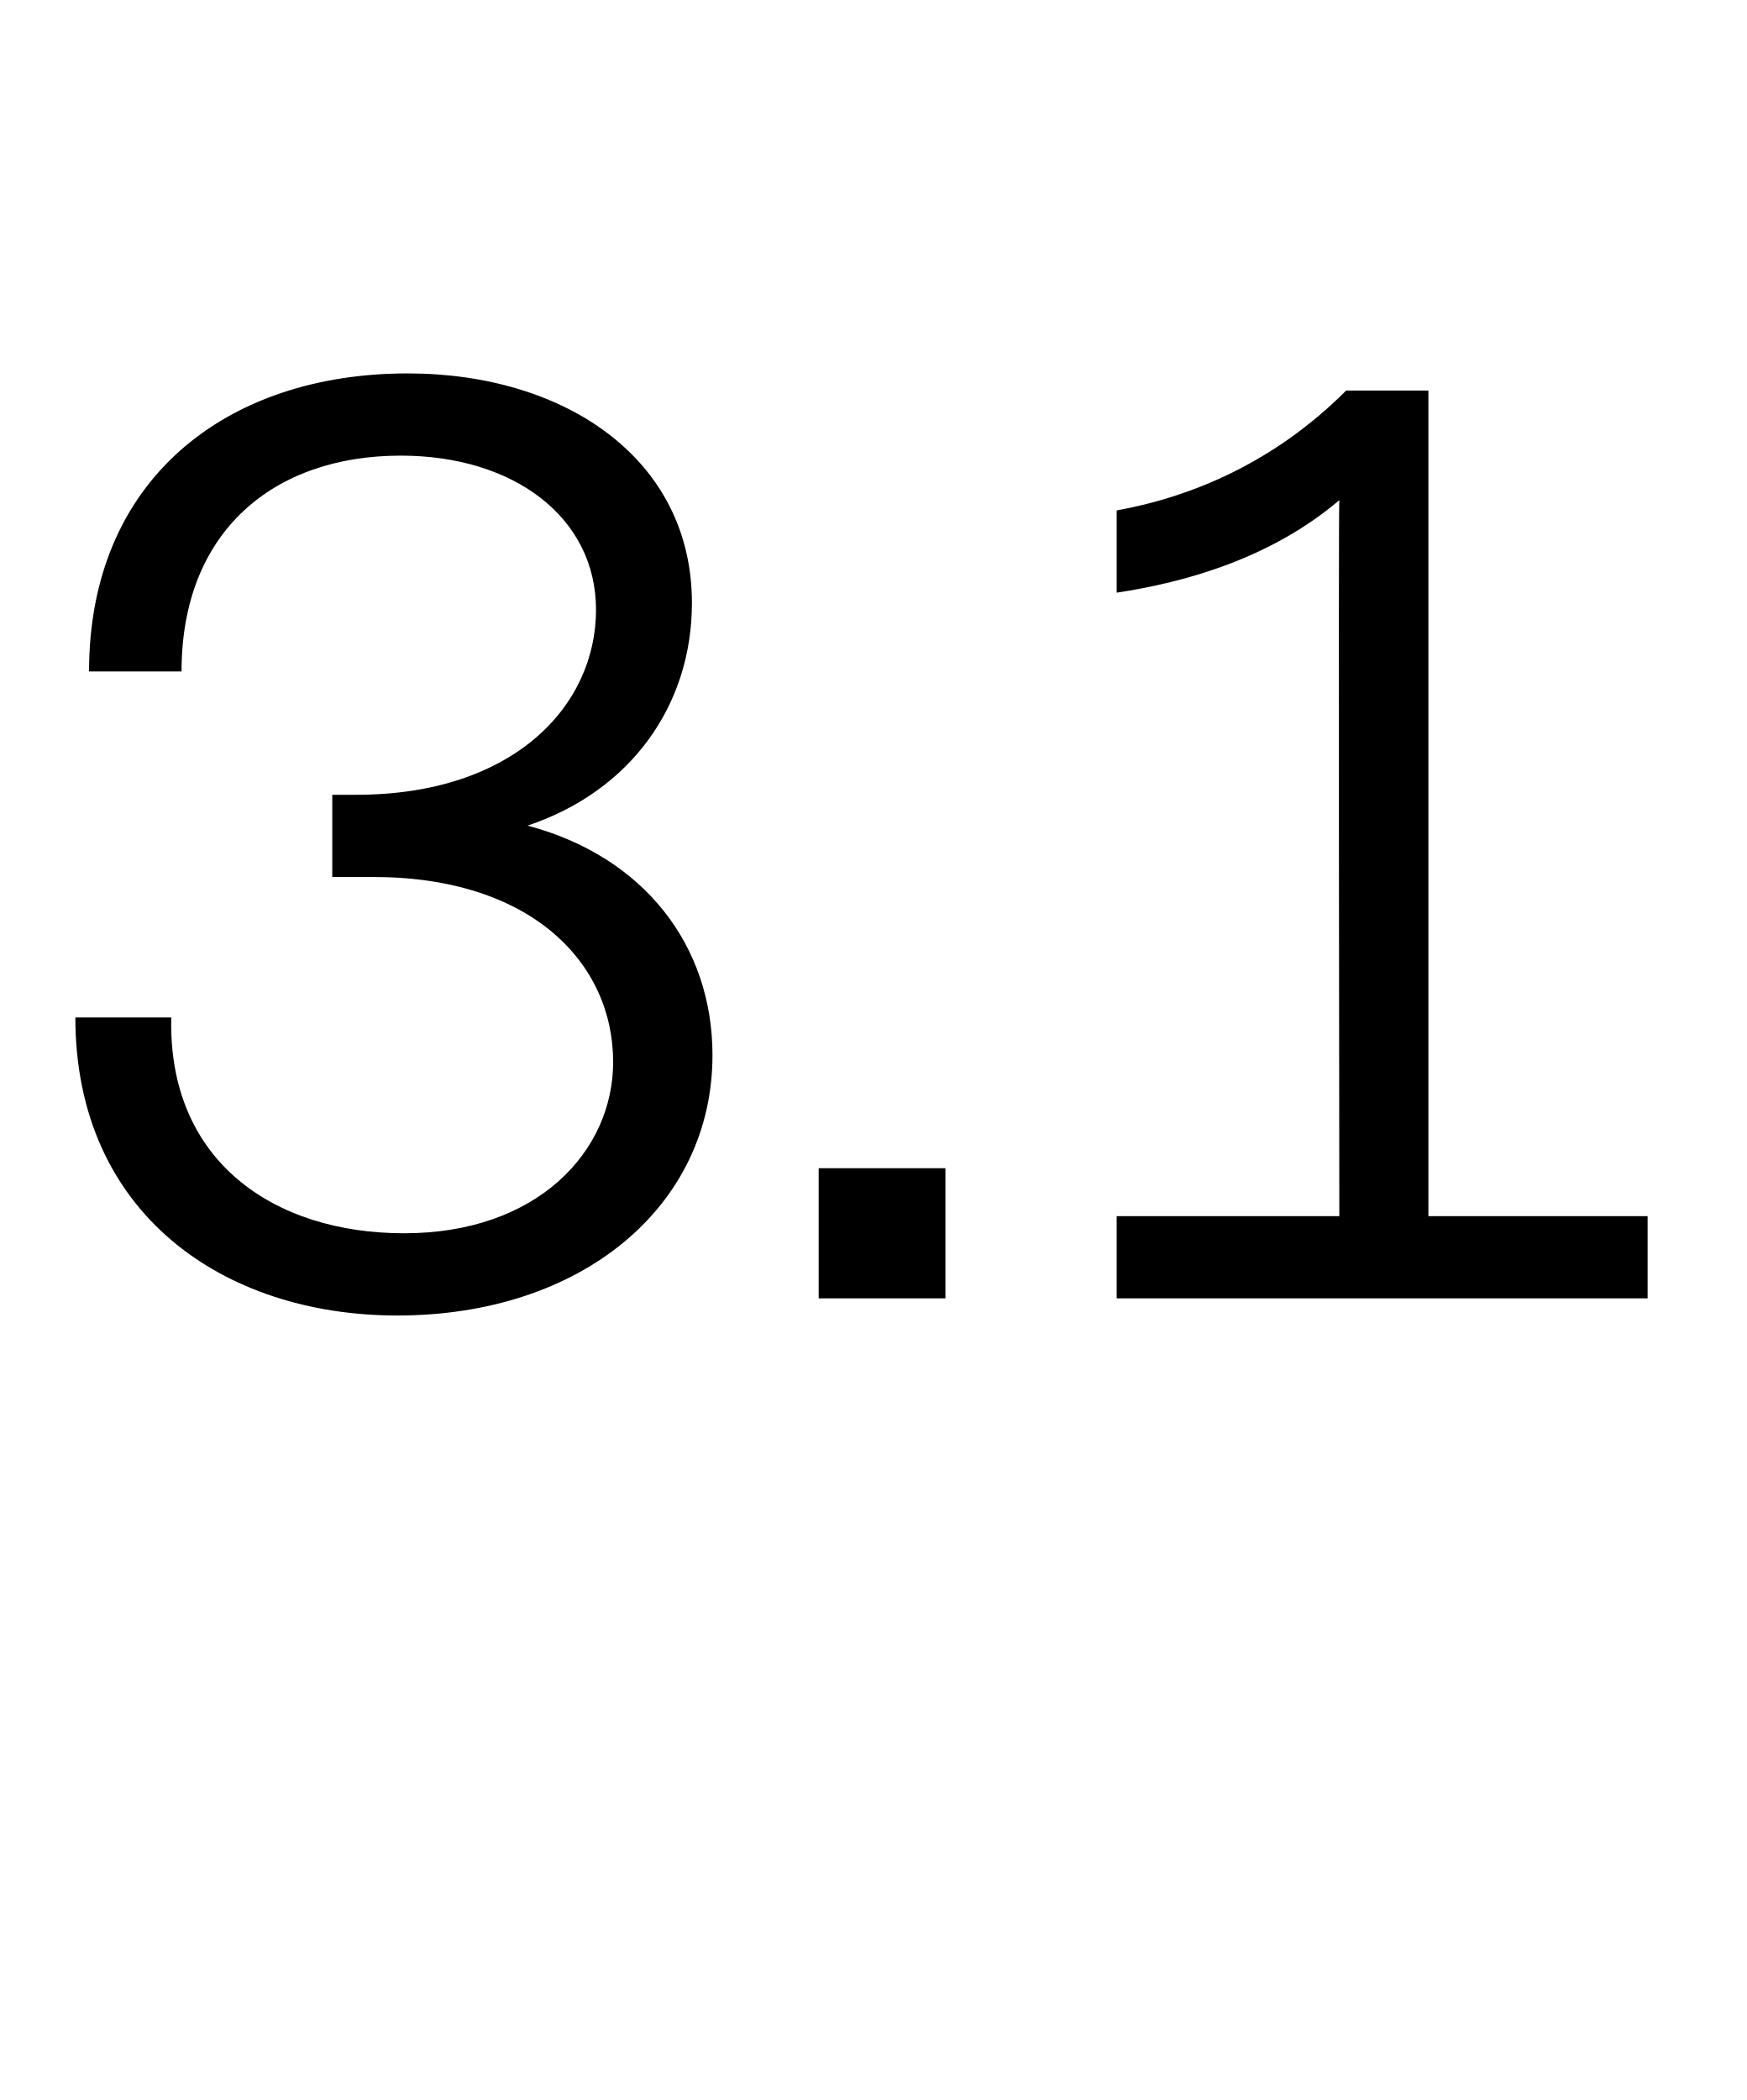
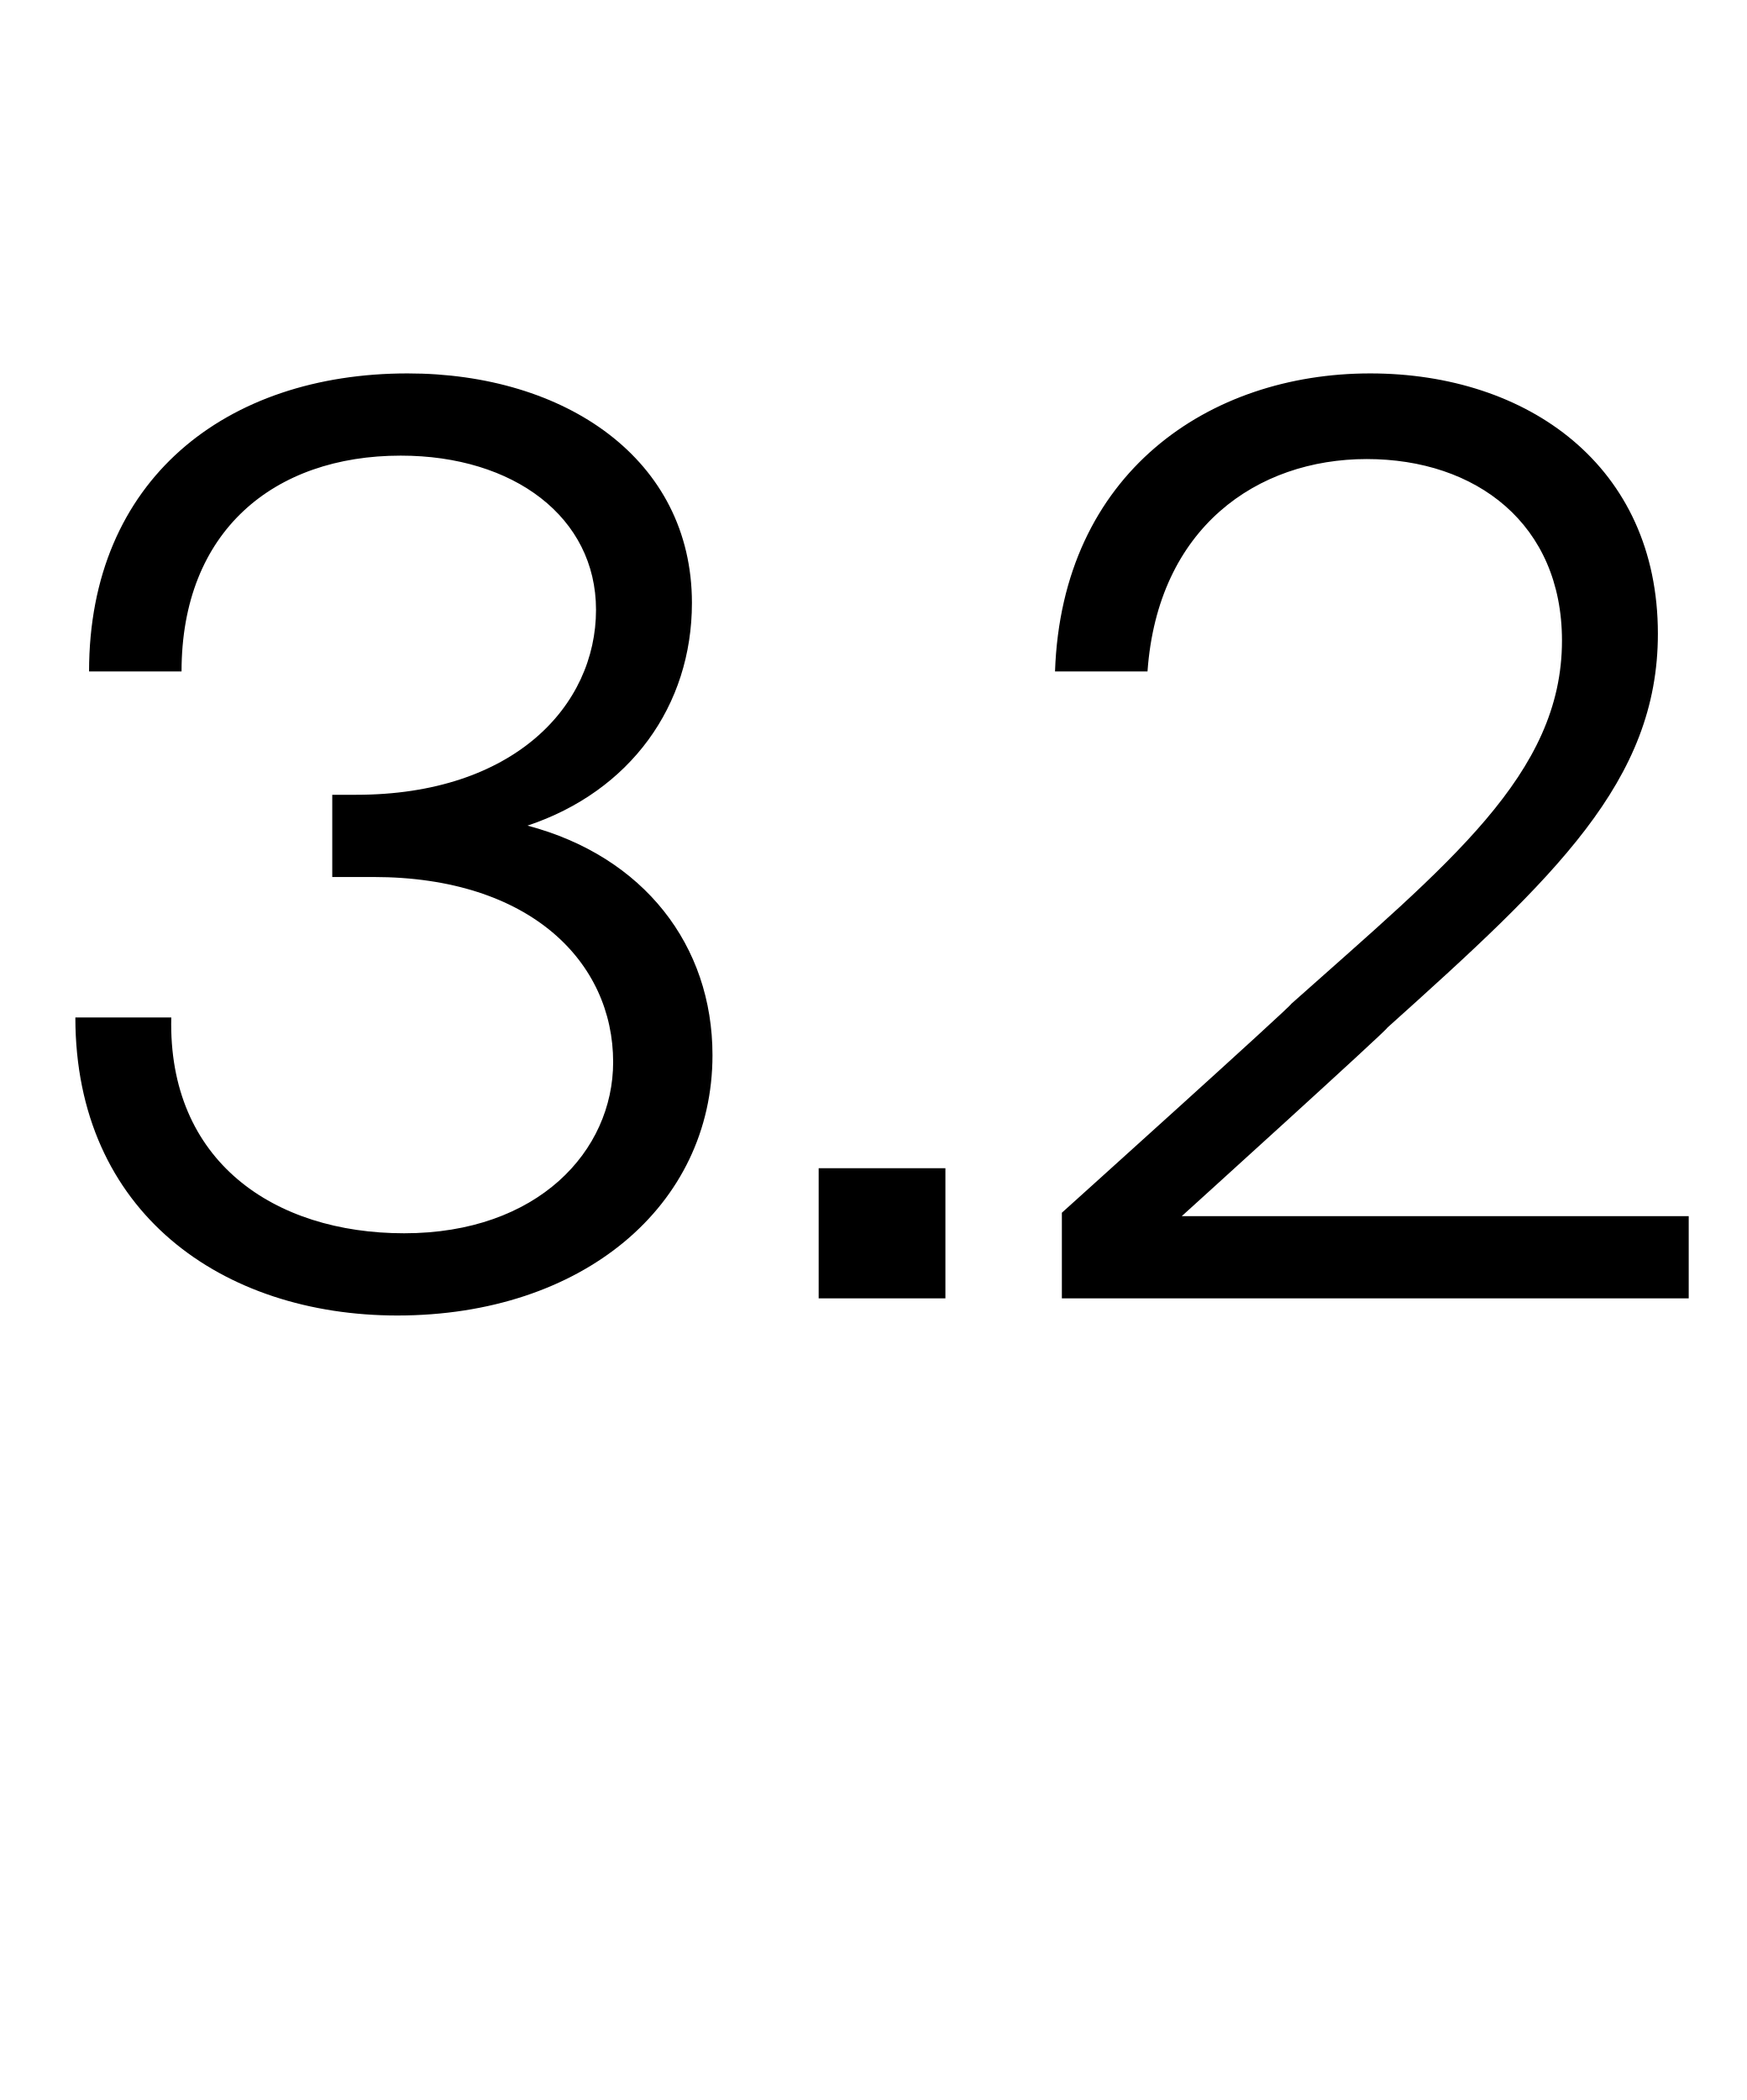
<svg xmlns="http://www.w3.org/2000/svg" version="1.1" width="51px" height="61.3px" viewBox="0 -1 51 61.3" style="top:-1px">
  <defs />
  <g id="Polygon9488">
-     <path d="m20.8 29.8c0 4.4-3.8 7.6-9.2 7.6c-5.1 0-9.4-3-9.4-8.7h2.8c-.1 4.2 3 6.3 6.8 6.3c3.9 0 6.1-2.4 6.1-5c0-2.9-2.4-5.4-7-5.4H9.7v-2.4h.7c4.6 0 7-2.6 7-5.4c0-2.7-2.4-4.5-5.7-4.5c-3.7 0-6.4 2.2-6.4 6.3H2.6c0-5.6 4-8.7 9.3-8.7c4.6 0 8.3 2.5 8.3 6.7c0 3-1.8 5.5-4.8 6.5c3.4.9 5.4 3.5 5.4 6.7zm3.1 3.3h3.7v3.8h-3.7v-3.8zm8.7 1.4h6.5s-.03-20.85 0-20.9c-2 1.7-4.5 2.4-6.5 2.7v-2.4c2.2-.4 4.6-1.4 6.7-3.5h2.4v24.1h6.4v2.4H32.6v-2.4z" stroke="none" fill="#000" />
+     <path d="m20.8 29.8c0 4.4-3.8 7.6-9.2 7.6c-5.1 0-9.4-3-9.4-8.7h2.8c-.1 4.2 3 6.3 6.8 6.3c3.9 0 6.1-2.4 6.1-5c0-2.9-2.4-5.4-7-5.4H9.7v-2.4h.7c4.6 0 7-2.6 7-5.4c0-2.7-2.4-4.5-5.7-4.5c-3.7 0-6.4 2.2-6.4 6.3H2.6c0-5.6 4-8.7 9.3-8.7c4.6 0 8.3 2.5 8.3 6.7c0 3-1.8 5.5-4.8 6.5c3.4.9 5.4 3.5 5.4 6.7zm3.1 3.3h3.7v3.8h-3.7v-3.8zm25.4 3.8H31v-2.5s6.74-6.07 6.7-6.1c4.6-4.1 7.9-6.7 7.9-10.6c0-3.4-2.5-5.3-5.7-5.3c-3.2 0-6.1 2-6.4 6.2h-2.7c.2-5.8 4.5-8.7 9.2-8.7c4.6 0 8.4 2.7 8.4 7.6c0 4.3-3 7.1-7.9 11.5c.05.02-6 5.5-6 5.5h14.8v2.4z" stroke="none" fill="#000" />
  </g>
</svg>
